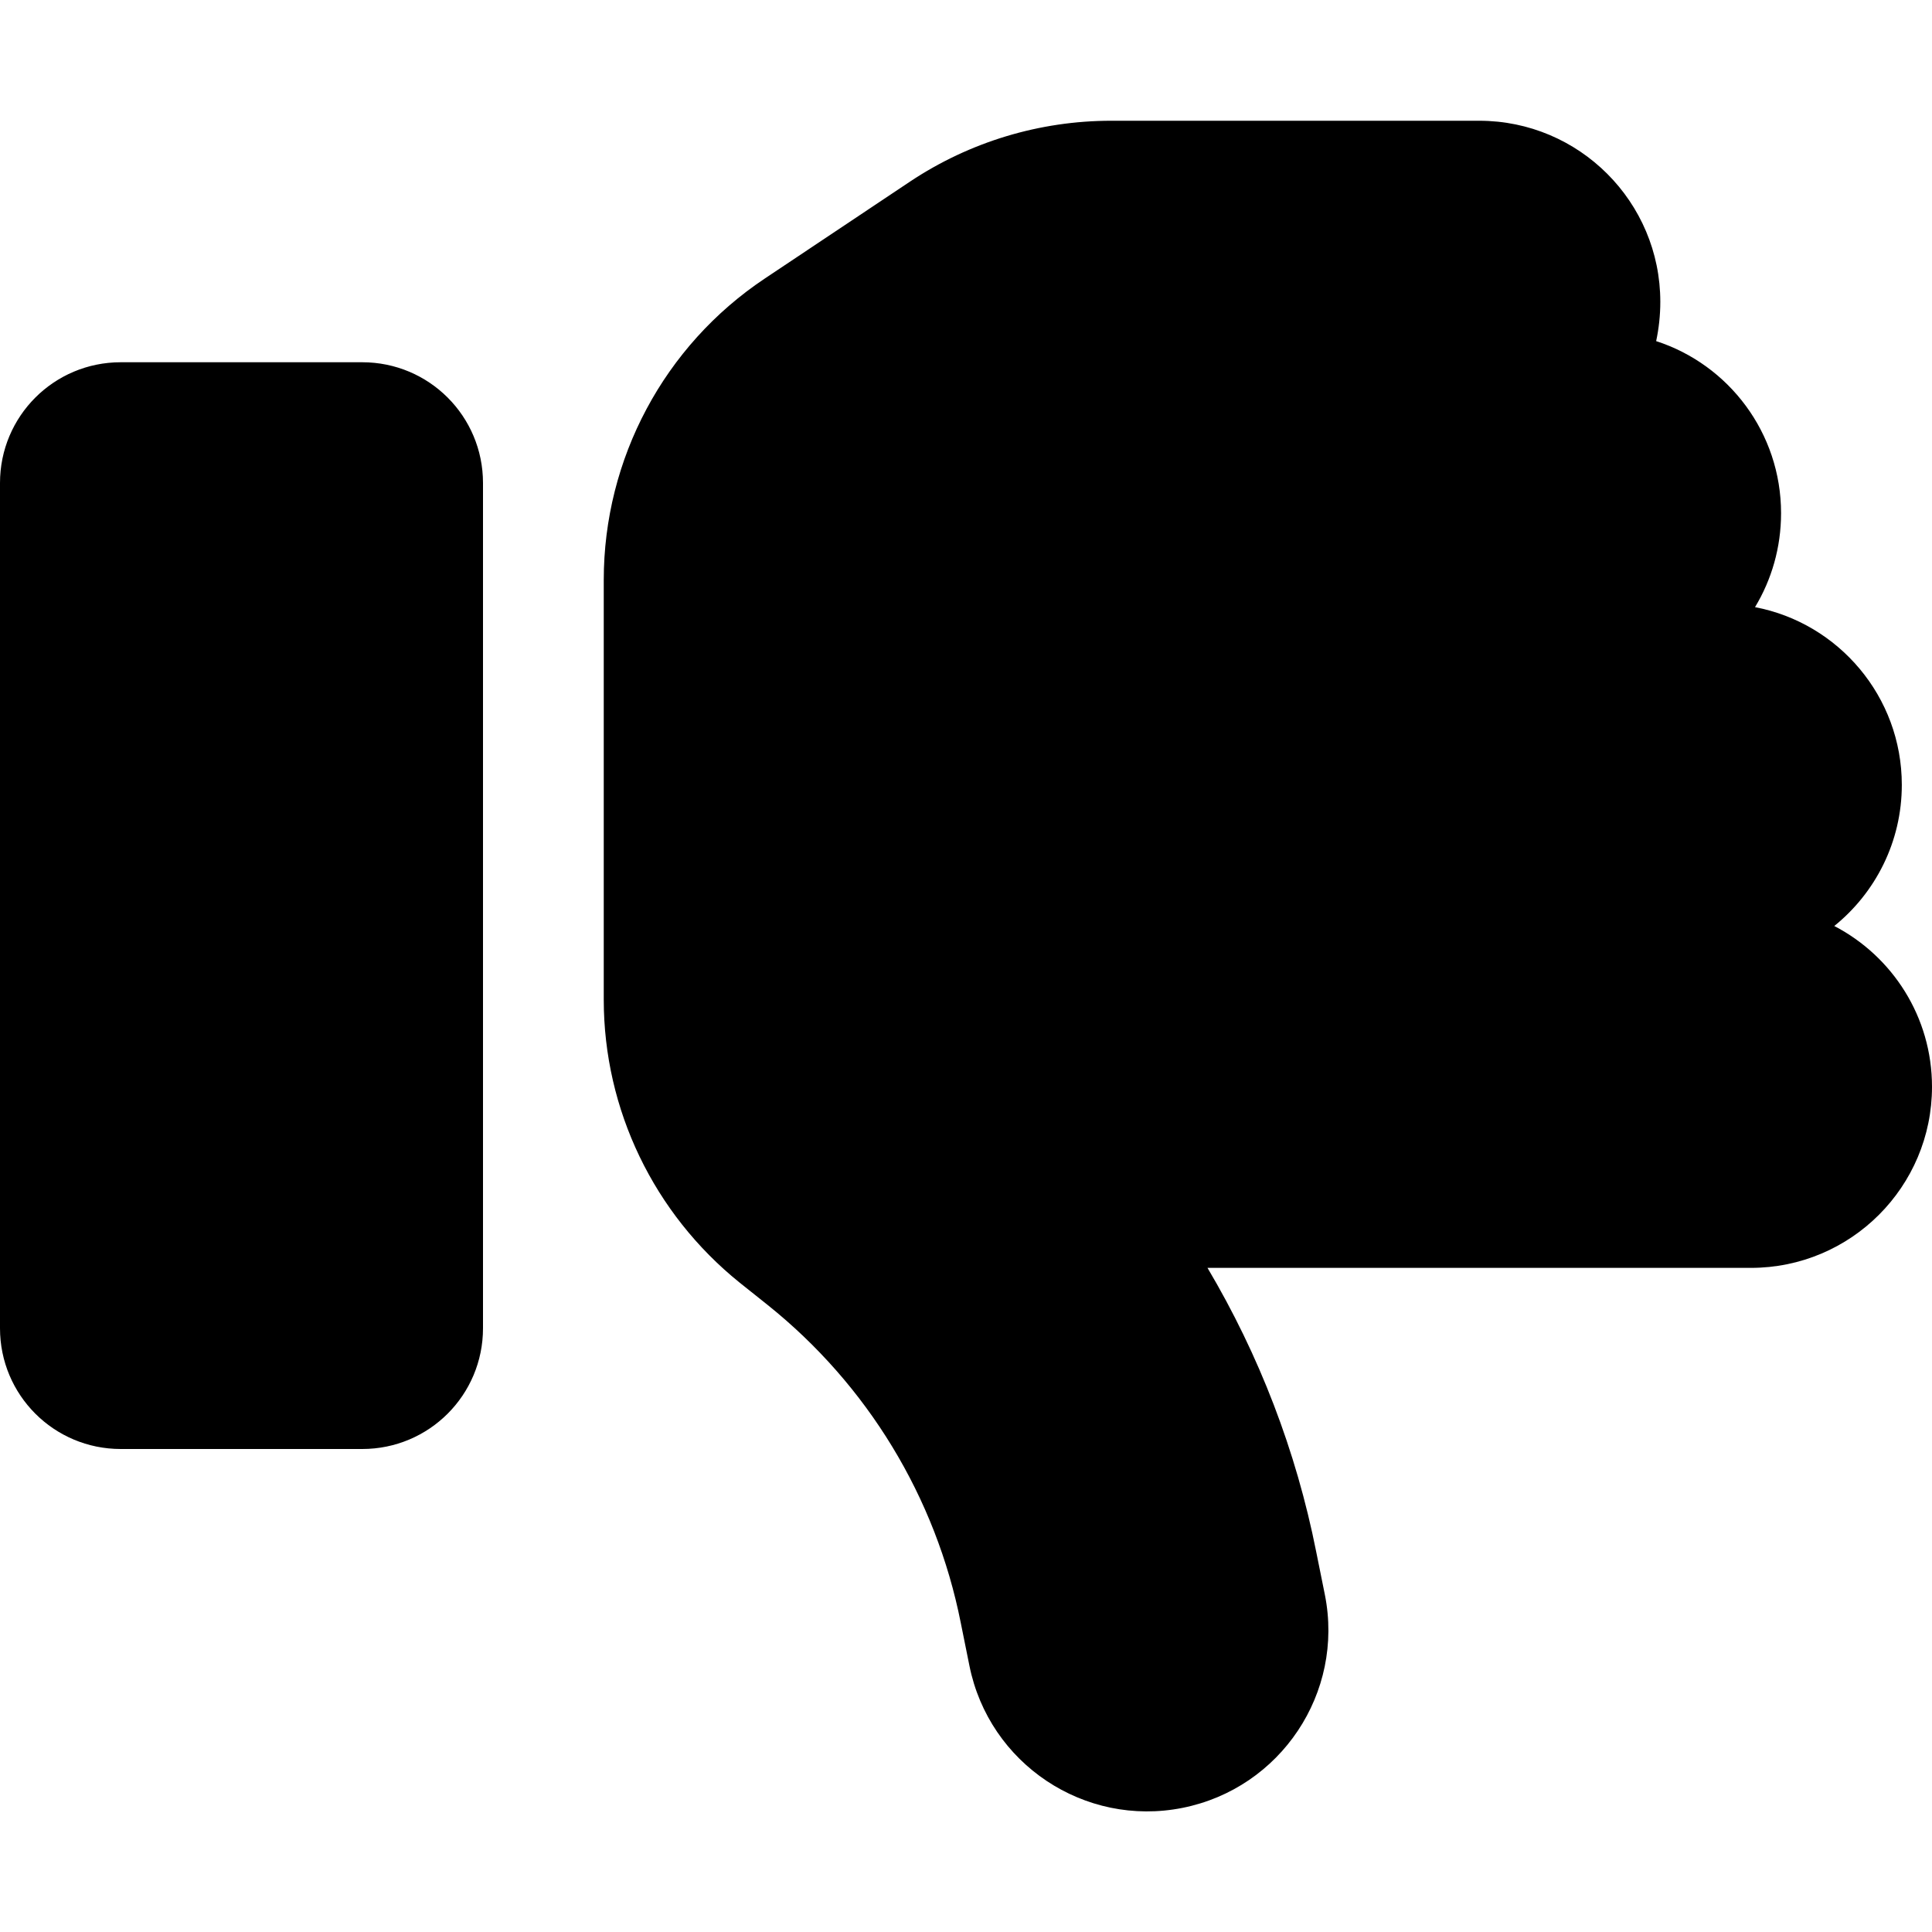
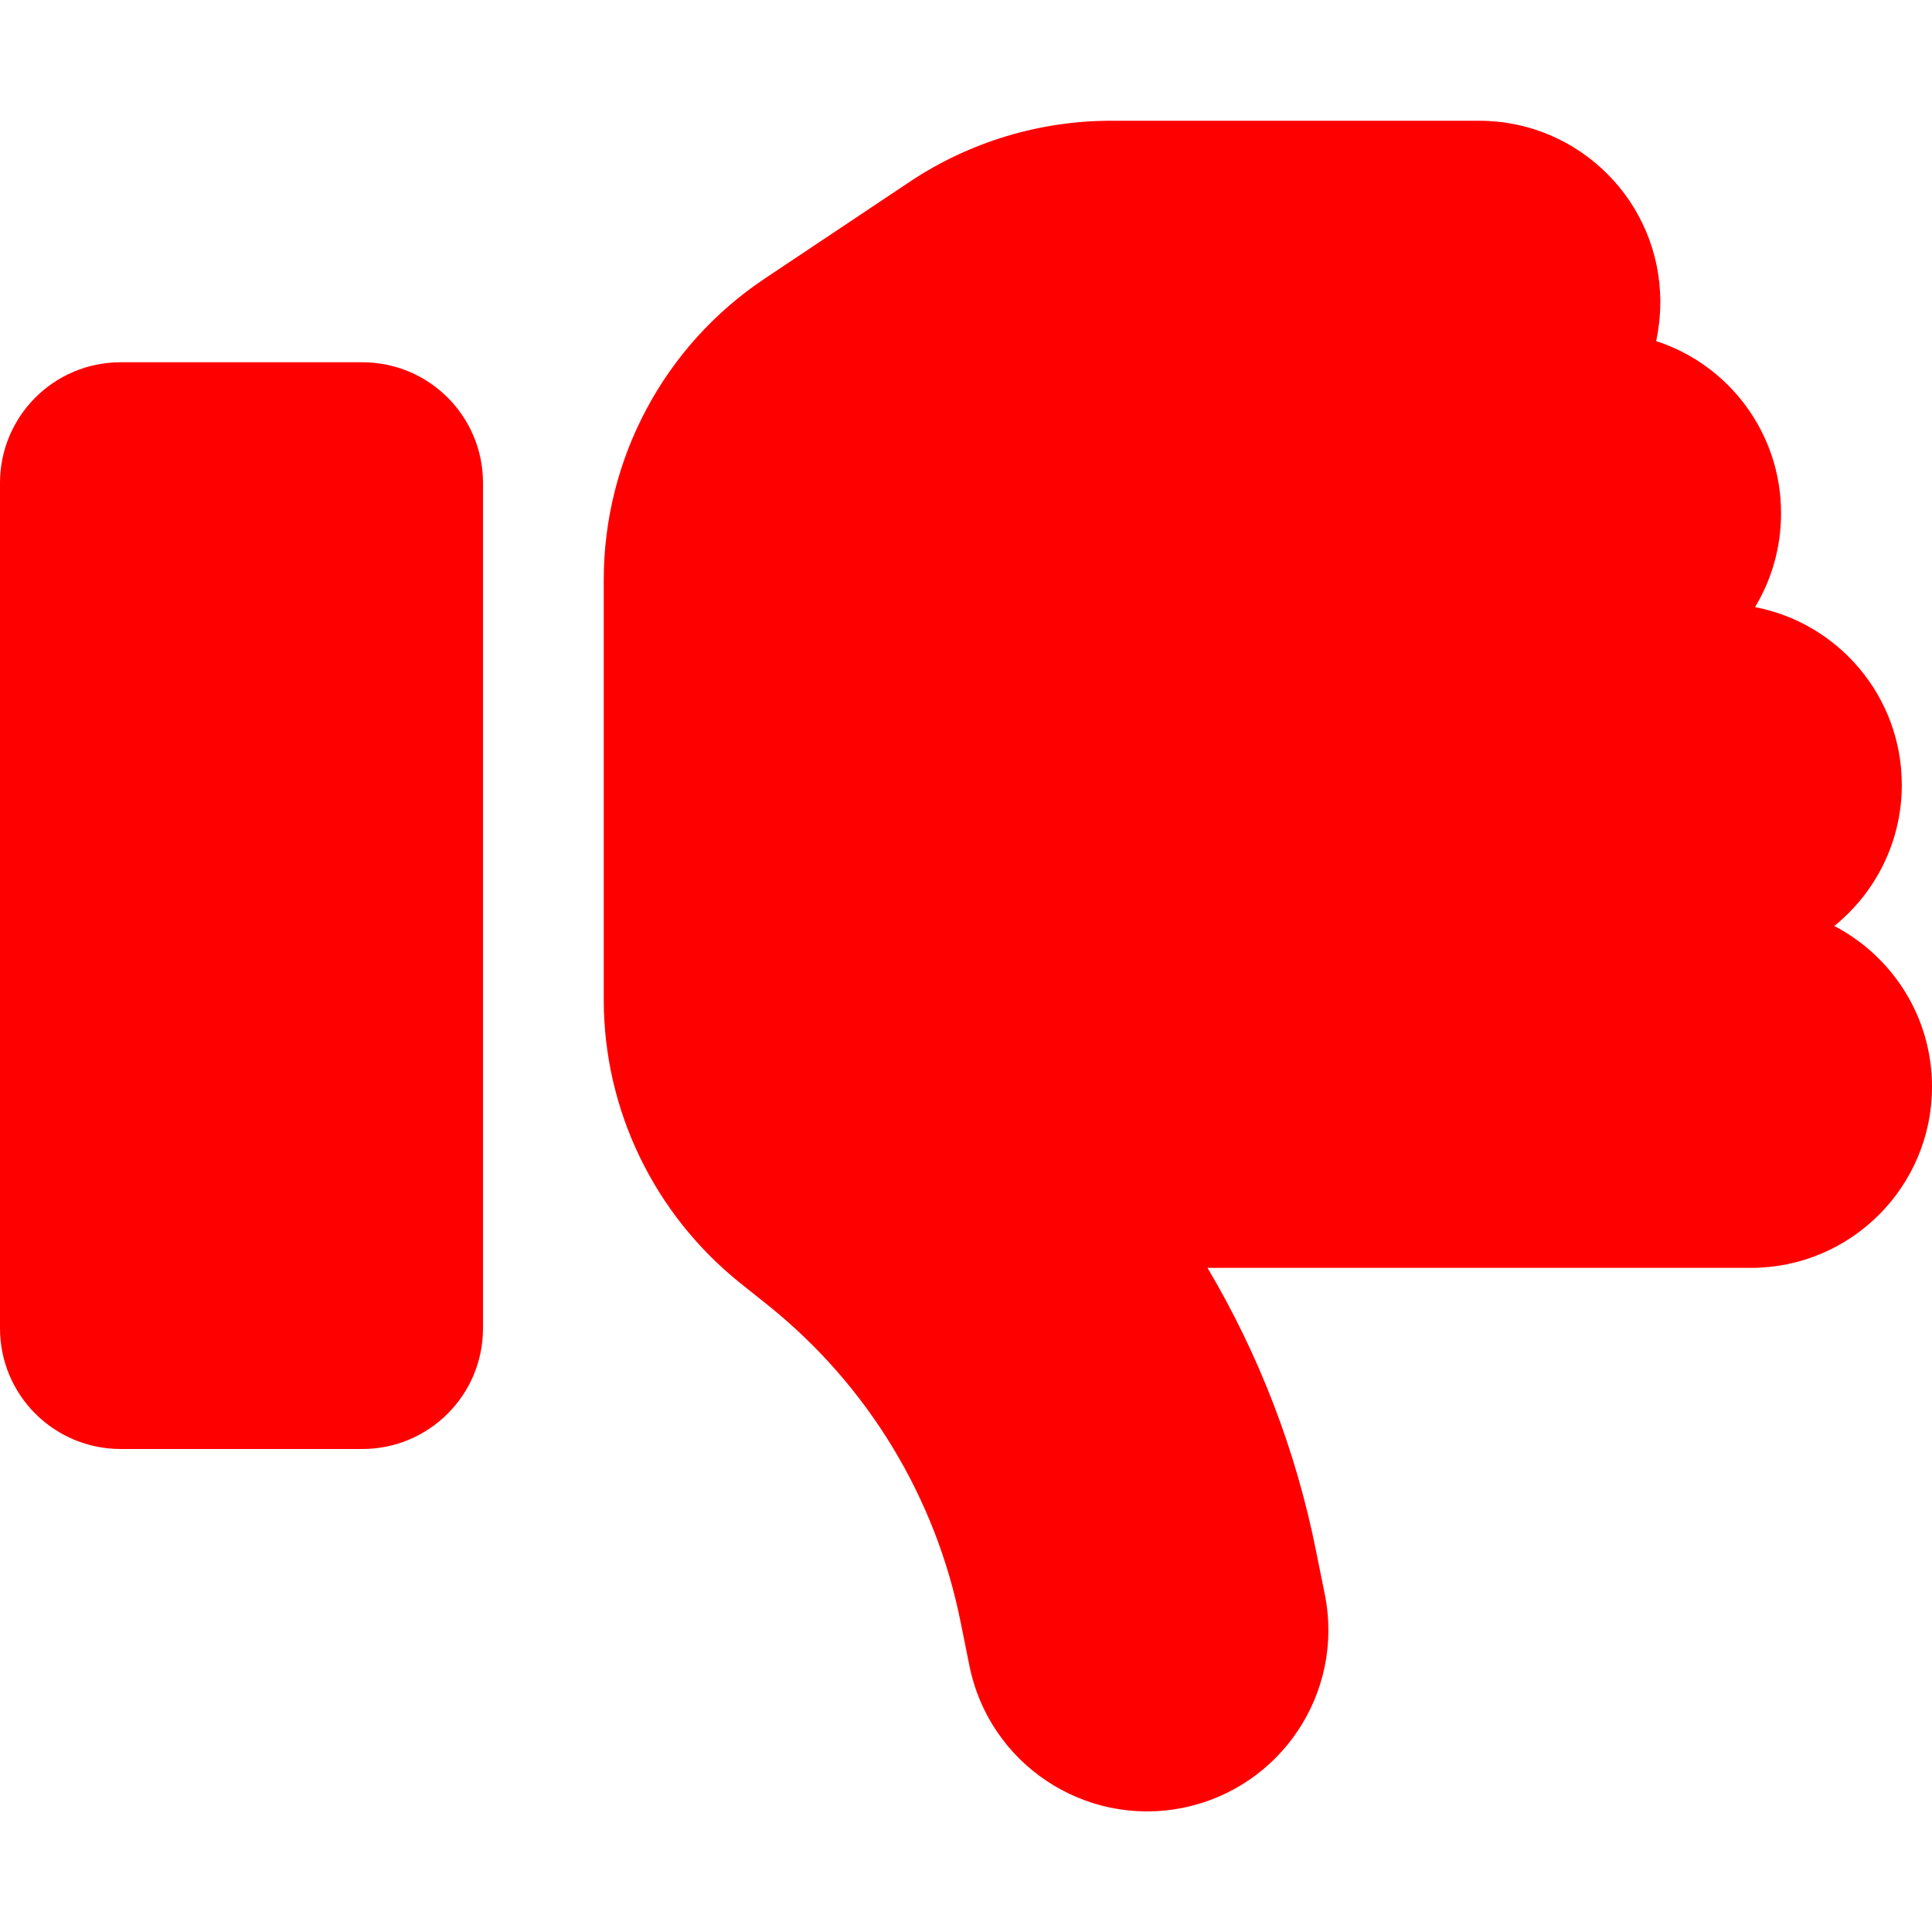
<svg xmlns="http://www.w3.org/2000/svg" viewBox="0 0 512 512">
-   <path d="M313.4 479.1c26-5.2 42.9-30.5 37.7-56.5l-2.3-11.4c-5.3-26.7-15.1-52.1-28.8-75.2H464c26.5 0 48-21.5 48-48c0-18.5-10.5-34.6-25.9-42.6C497 236.6 504 223.1 504 208c0-23.4-16.8-42.9-38.9-47.1c4.4-7.3 6.9-15.8 6.9-24.9c0-21.3-13.9-39.4-33.1-45.6c.7-3.3 1.1-6.8 1.1-10.4c0-26.5-21.5-48-48-48H294.5c-19 0-37.5 5.6-53.3 16.1L202.7 73.8C176 91.6 160 121.6 160 153.7V192v48 24.9c0 29.2 13.3 56.7 36 75l7.4 5.9c26.5 21.2 44.6 51 51.2 84.2l2.3 11.4c5.2 26 30.5 42.9 56.5 37.7zM32 384H96c17.7 0 32-14.3 32-32V128c0-17.7-14.3-32-32-32H32C14.3 96 0 110.3 0 128V352c0 17.7 14.3 32 32 32z" />
+   <path fill="#ff0000" d="M313.4 479.1c26-5.2 42.9-30.5 37.7-56.5l-2.3-11.4c-5.3-26.7-15.1-52.1-28.8-75.2H464c26.5 0 48-21.5 48-48c0-18.5-10.5-34.6-25.9-42.6C497 236.6 504 223.1 504 208c0-23.4-16.8-42.9-38.9-47.1c4.4-7.3 6.9-15.8 6.9-24.9c0-21.3-13.9-39.4-33.1-45.6c.7-3.3 1.1-6.8 1.1-10.4c0-26.5-21.5-48-48-48H294.5c-19 0-37.5 5.6-53.3 16.1L202.7 73.8C176 91.6 160 121.6 160 153.7V192v48 24.9c0 29.2 13.3 56.7 36 75l7.4 5.9c26.5 21.2 44.6 51 51.2 84.2l2.3 11.4c5.2 26 30.5 42.9 56.5 37.7zM32 384H96c17.7 0 32-14.3 32-32V128c0-17.7-14.3-32-32-32H32C14.3 96 0 110.3 0 128V352c0 17.7 14.3 32 32 32z" />
</svg>
